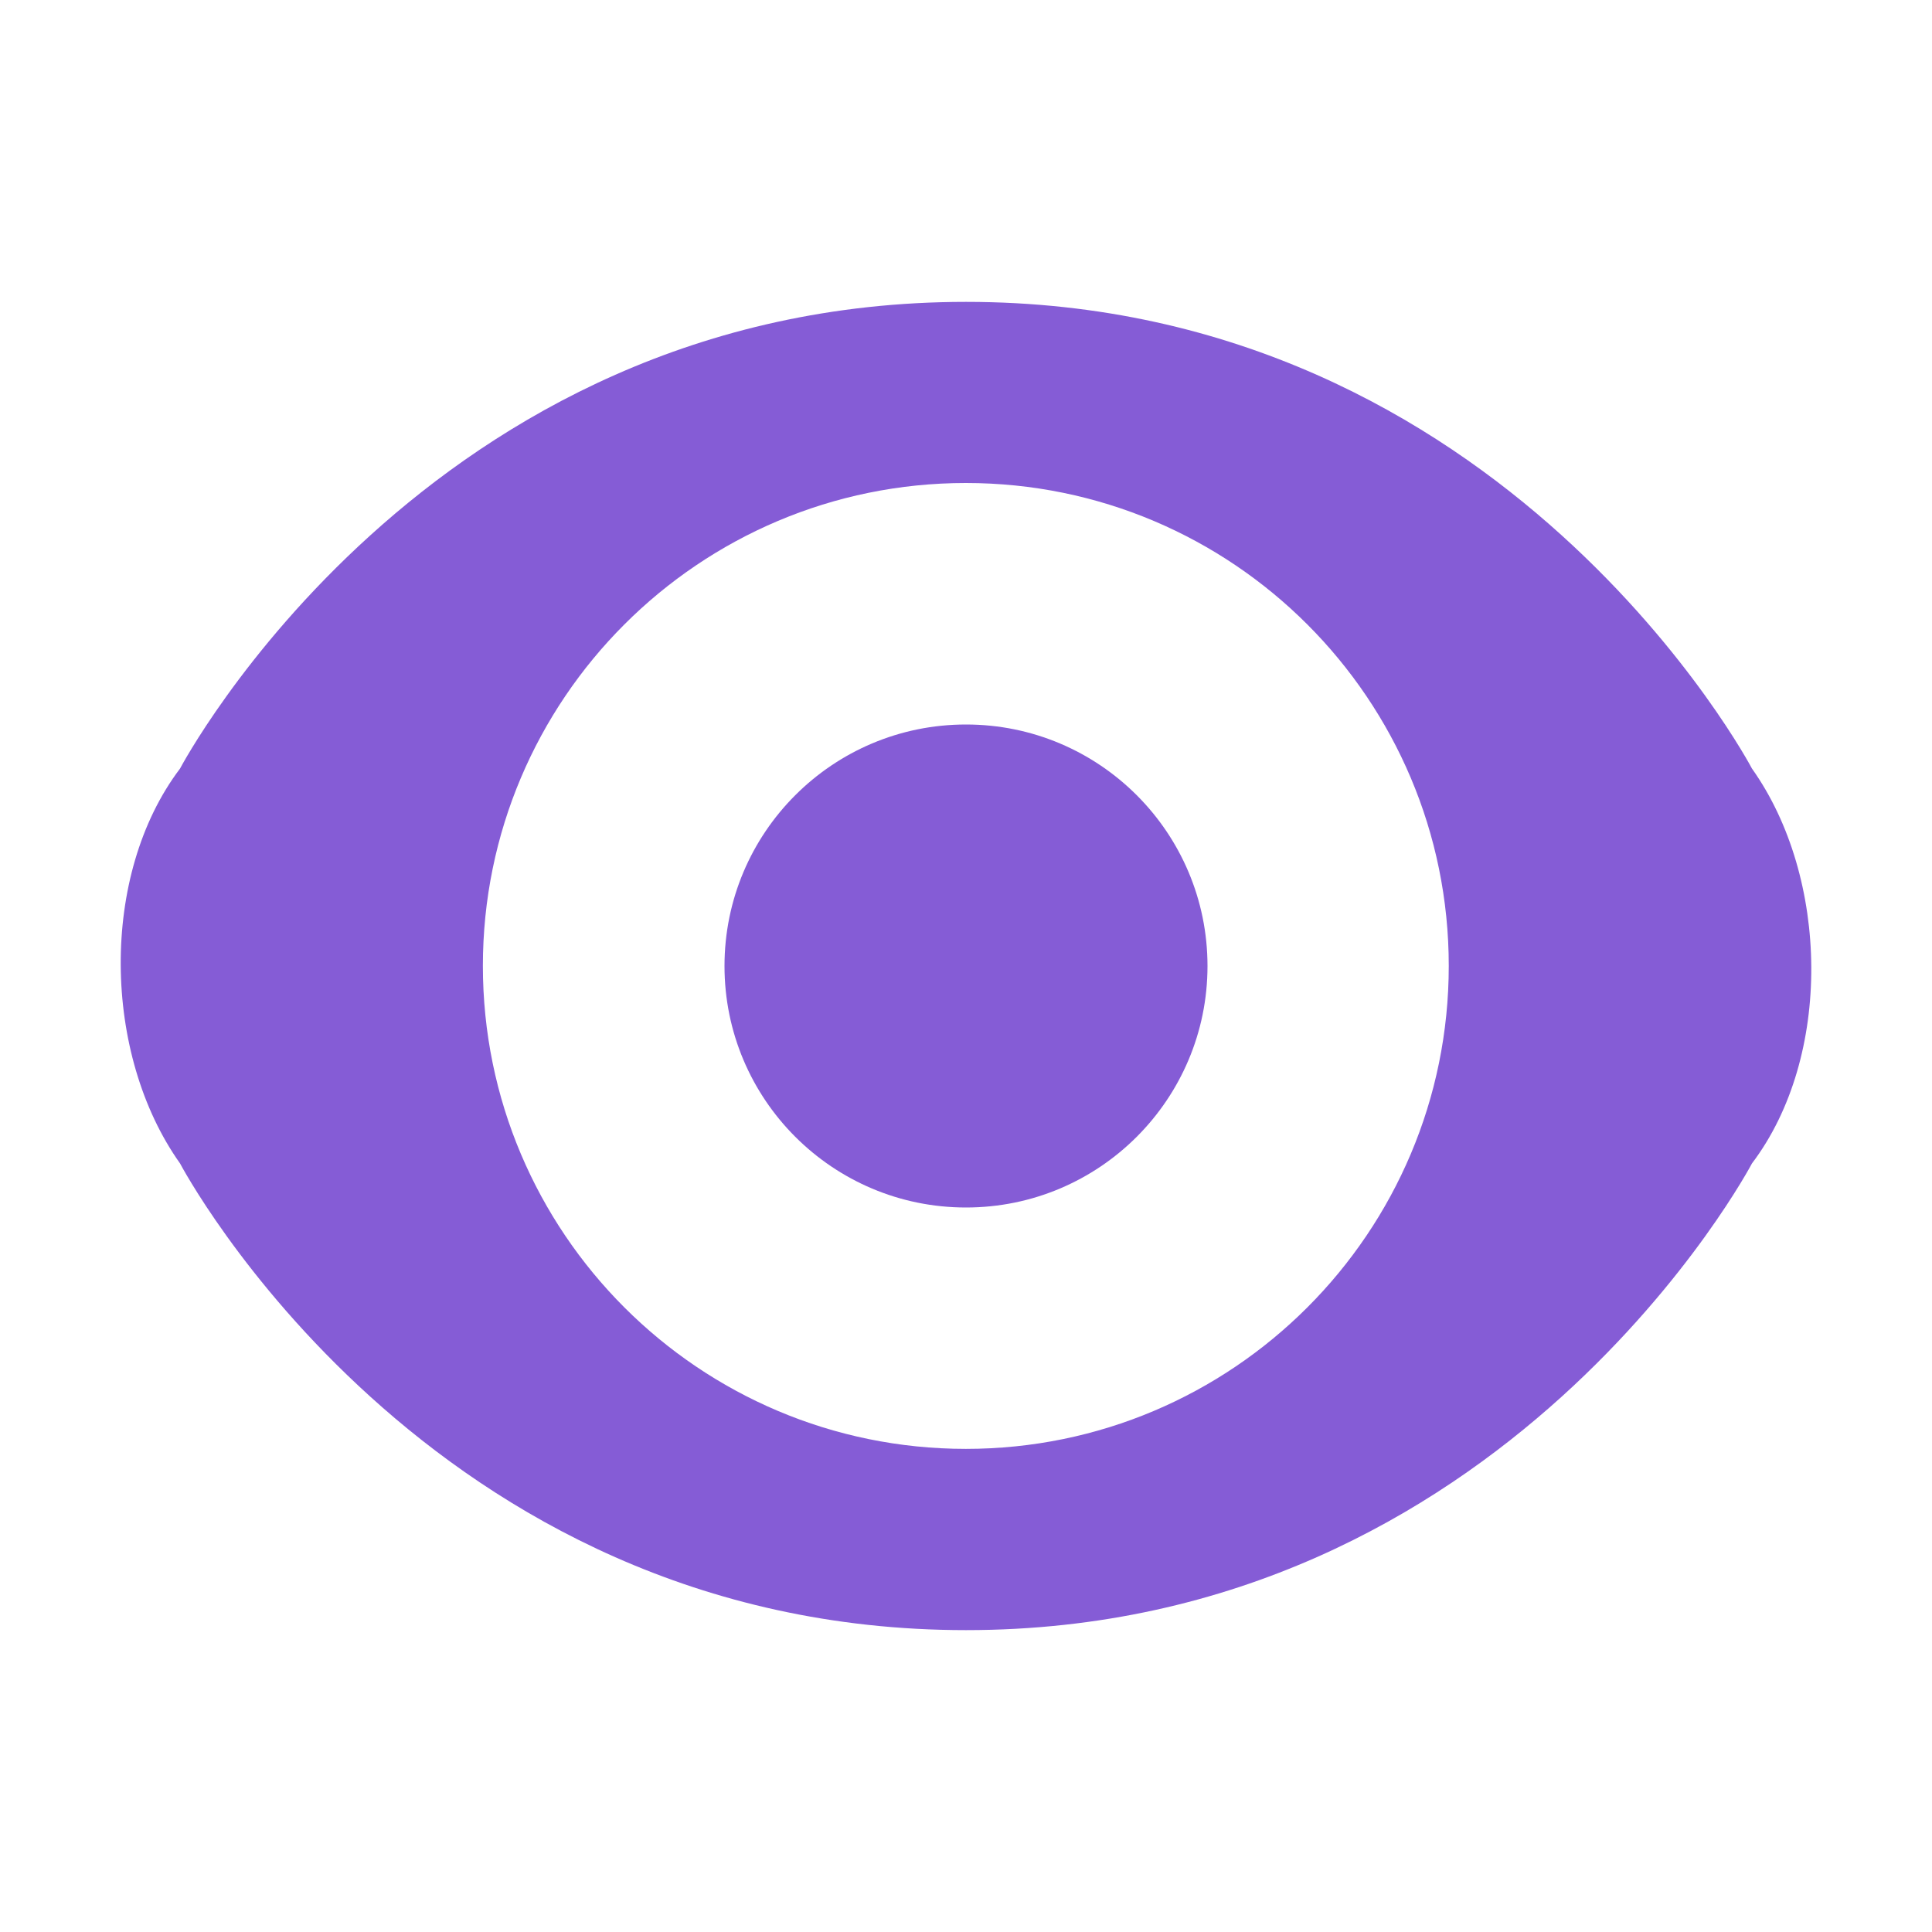
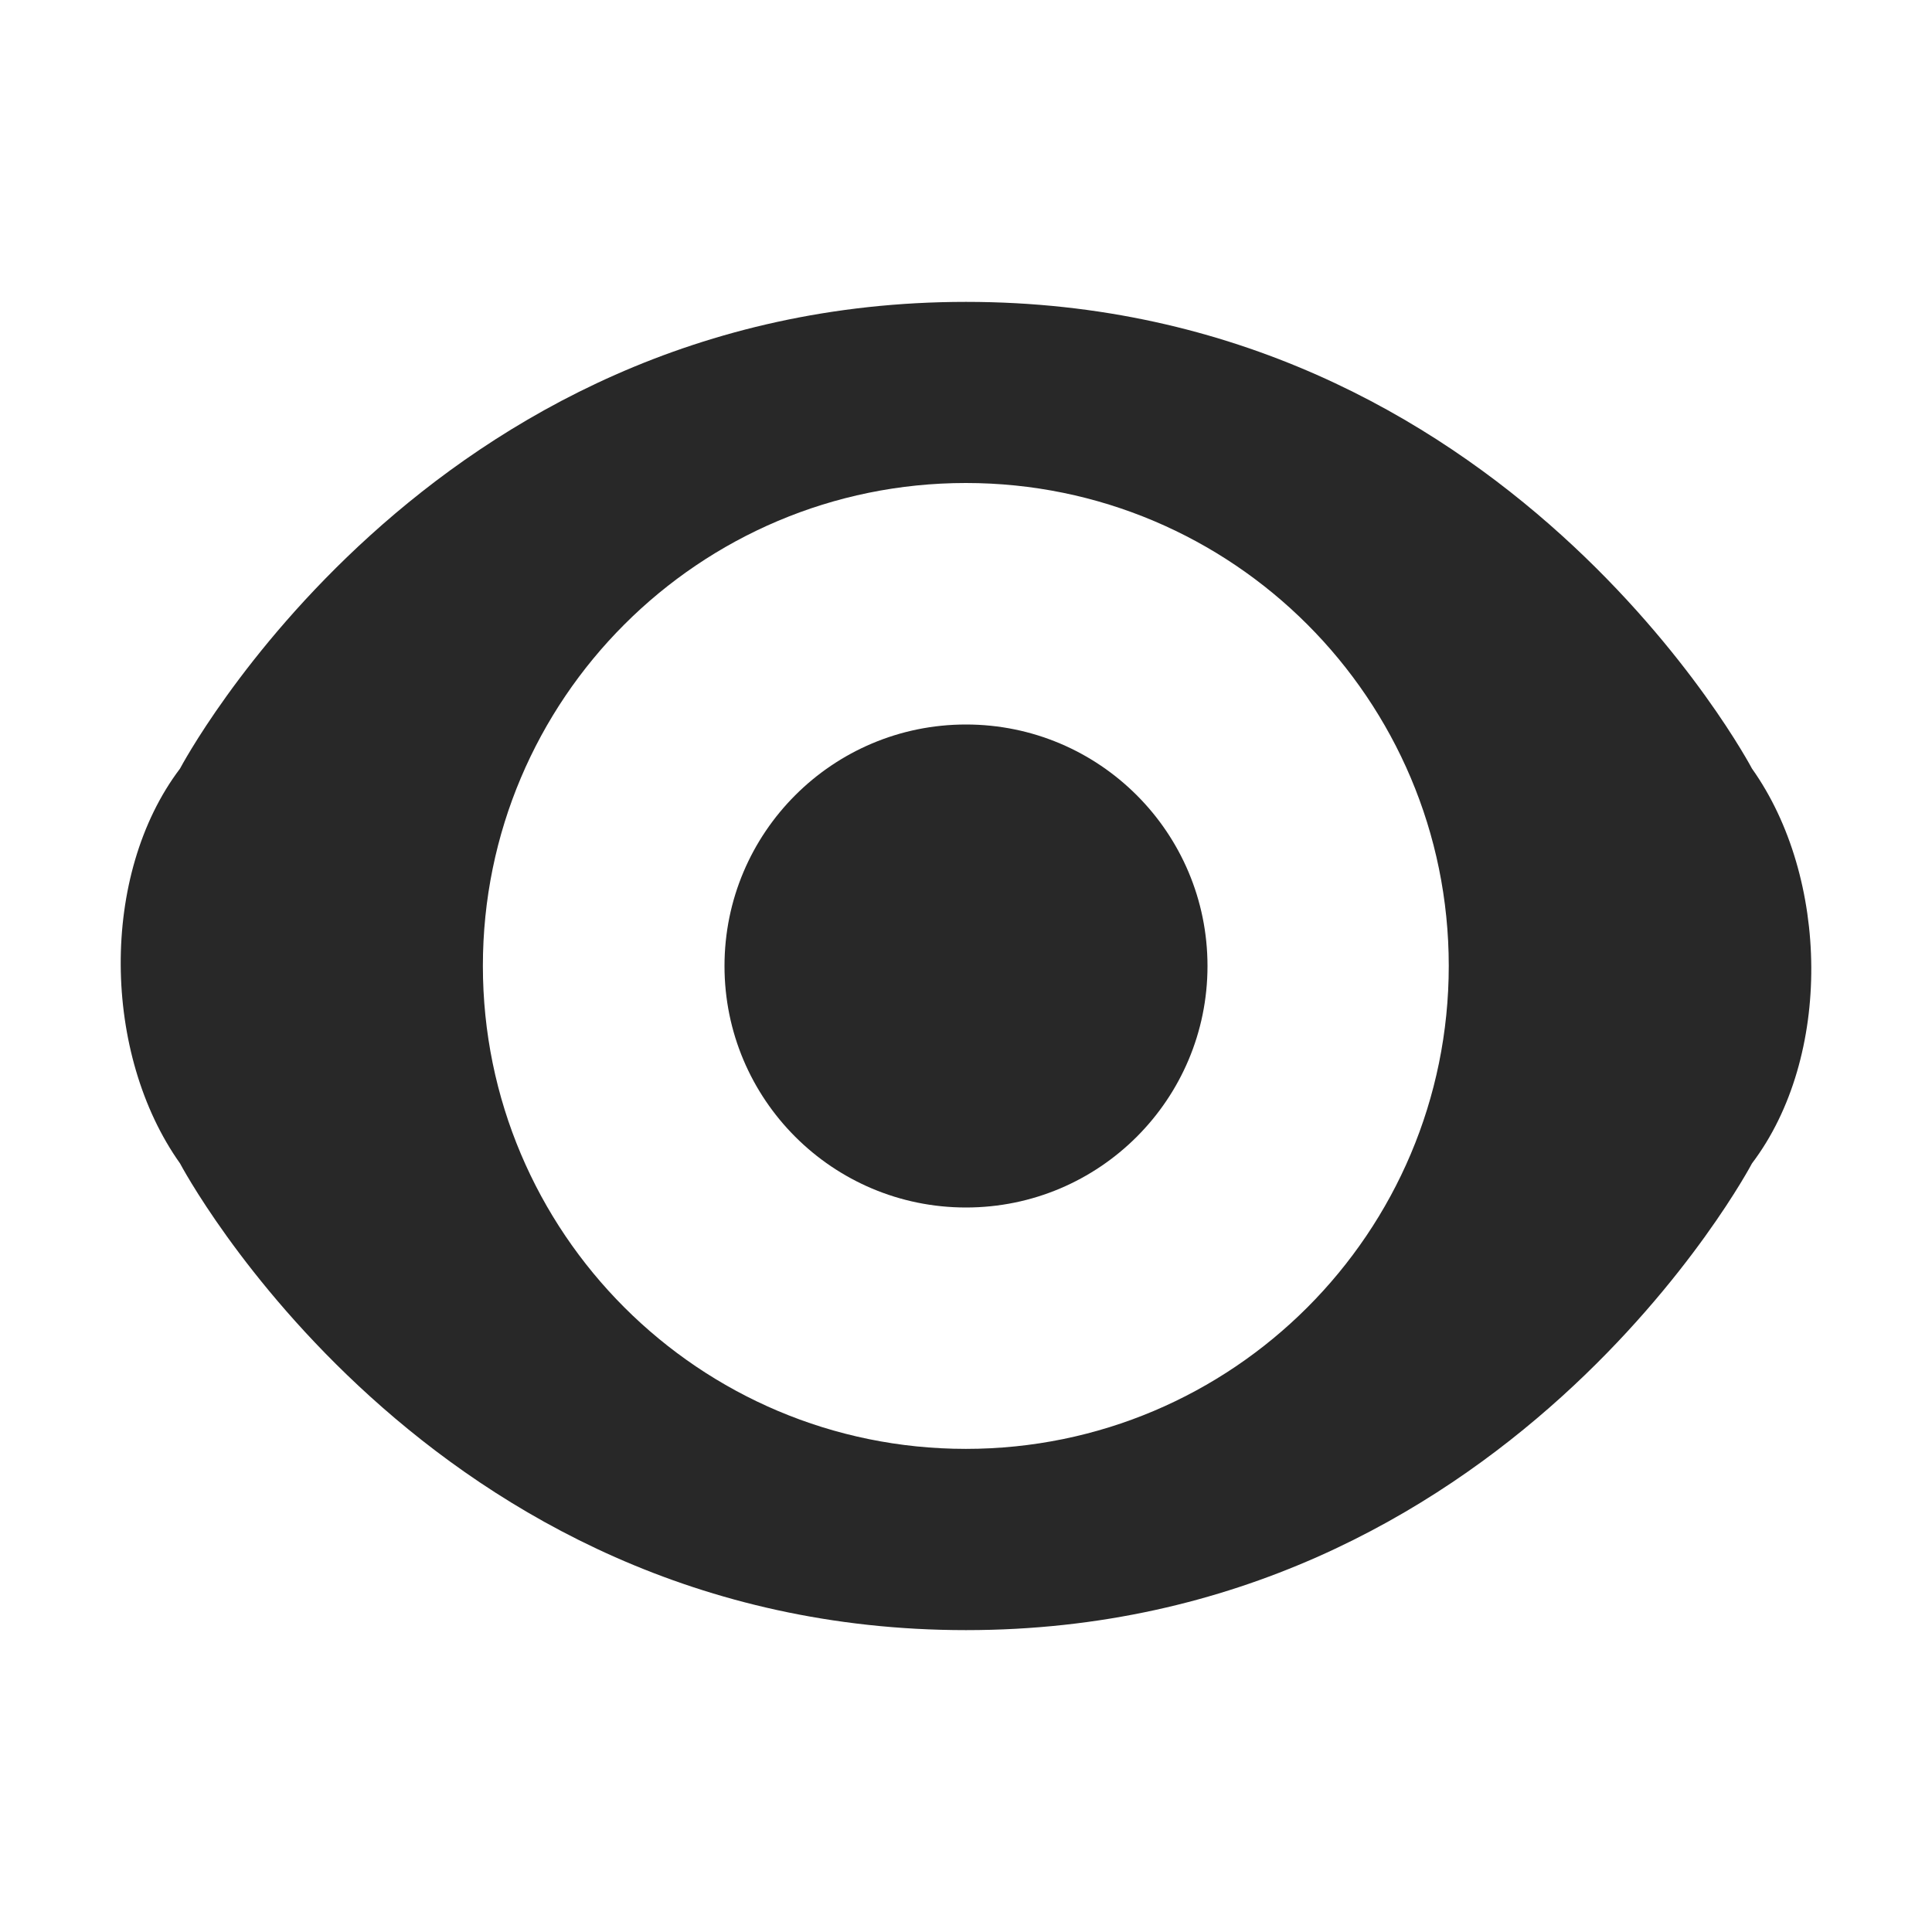
<svg xmlns="http://www.w3.org/2000/svg" width="16px" height="16px" viewBox="0 0 16 16" version="1.1">
  <defs />
  <g id="Page-1" stroke="none" stroke-width="1" fill="none" fill-rule="evenodd">
-     <g id="show-icon-active" fill-rule="nonzero" fill="#855CD6">
+     <g id="show-icon-active" fill-rule="nonzero" fill="#282828">
      <g transform="translate(1, 2)">
        <path d="M13.509,4.365 C14.151,5.268 14.177,6.753 13.509,7.635 C13.509,7.635 11.474,11.5 7,11.5 C2.526,11.5 0.491,7.635 0.491,7.635 C-0.151,6.732 -0.177,5.247 0.491,4.365 C0.491,4.365 2.526,0.5 7,0.5 C11.474,0.5 13.509,4.365 13.509,4.365 Z M6.999,9.999 C9.208,9.999 10.998,8.208 10.998,5.999 C10.998,3.791 9.208,2 6.999,2 C4.79,2 2.999,3.791 2.999,5.999 C2.999,8.208 4.79,9.999 6.999,9.999 Z" id="Combined-Shape" />
        <circle id="Oval" cx="7" cy="6" r="2" />
      </g>
    </g>
  </g>
</svg>
